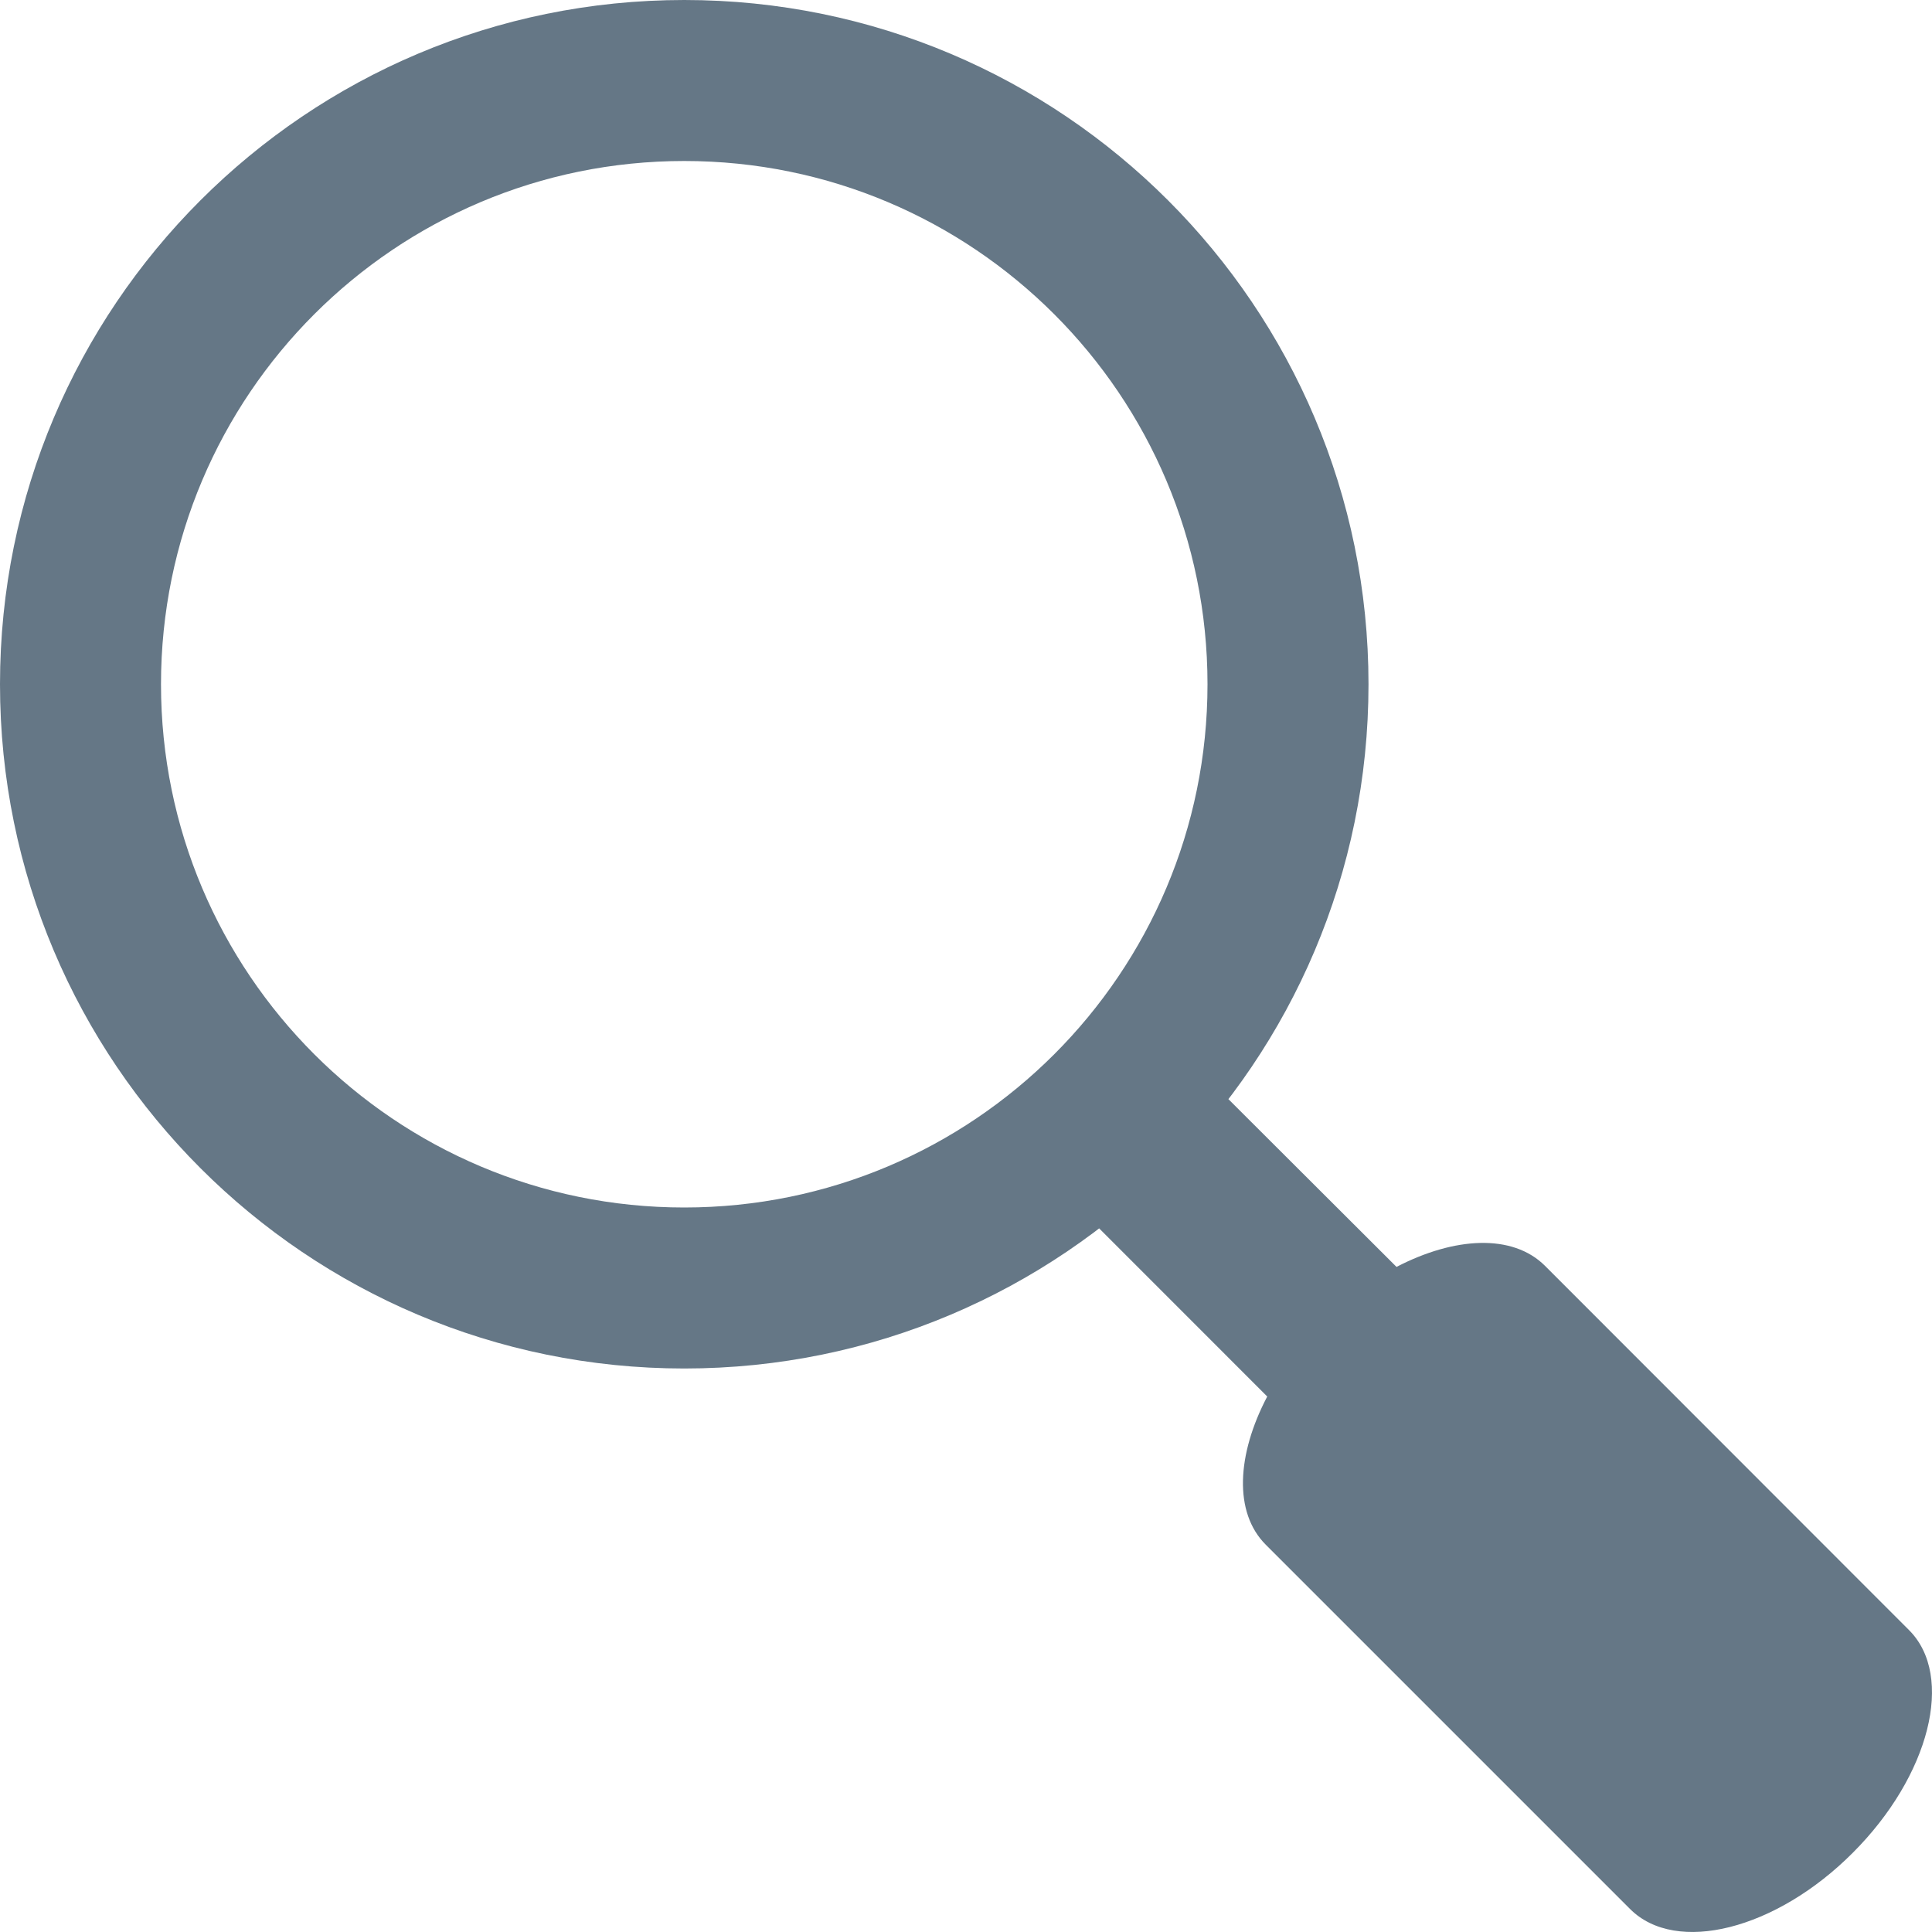
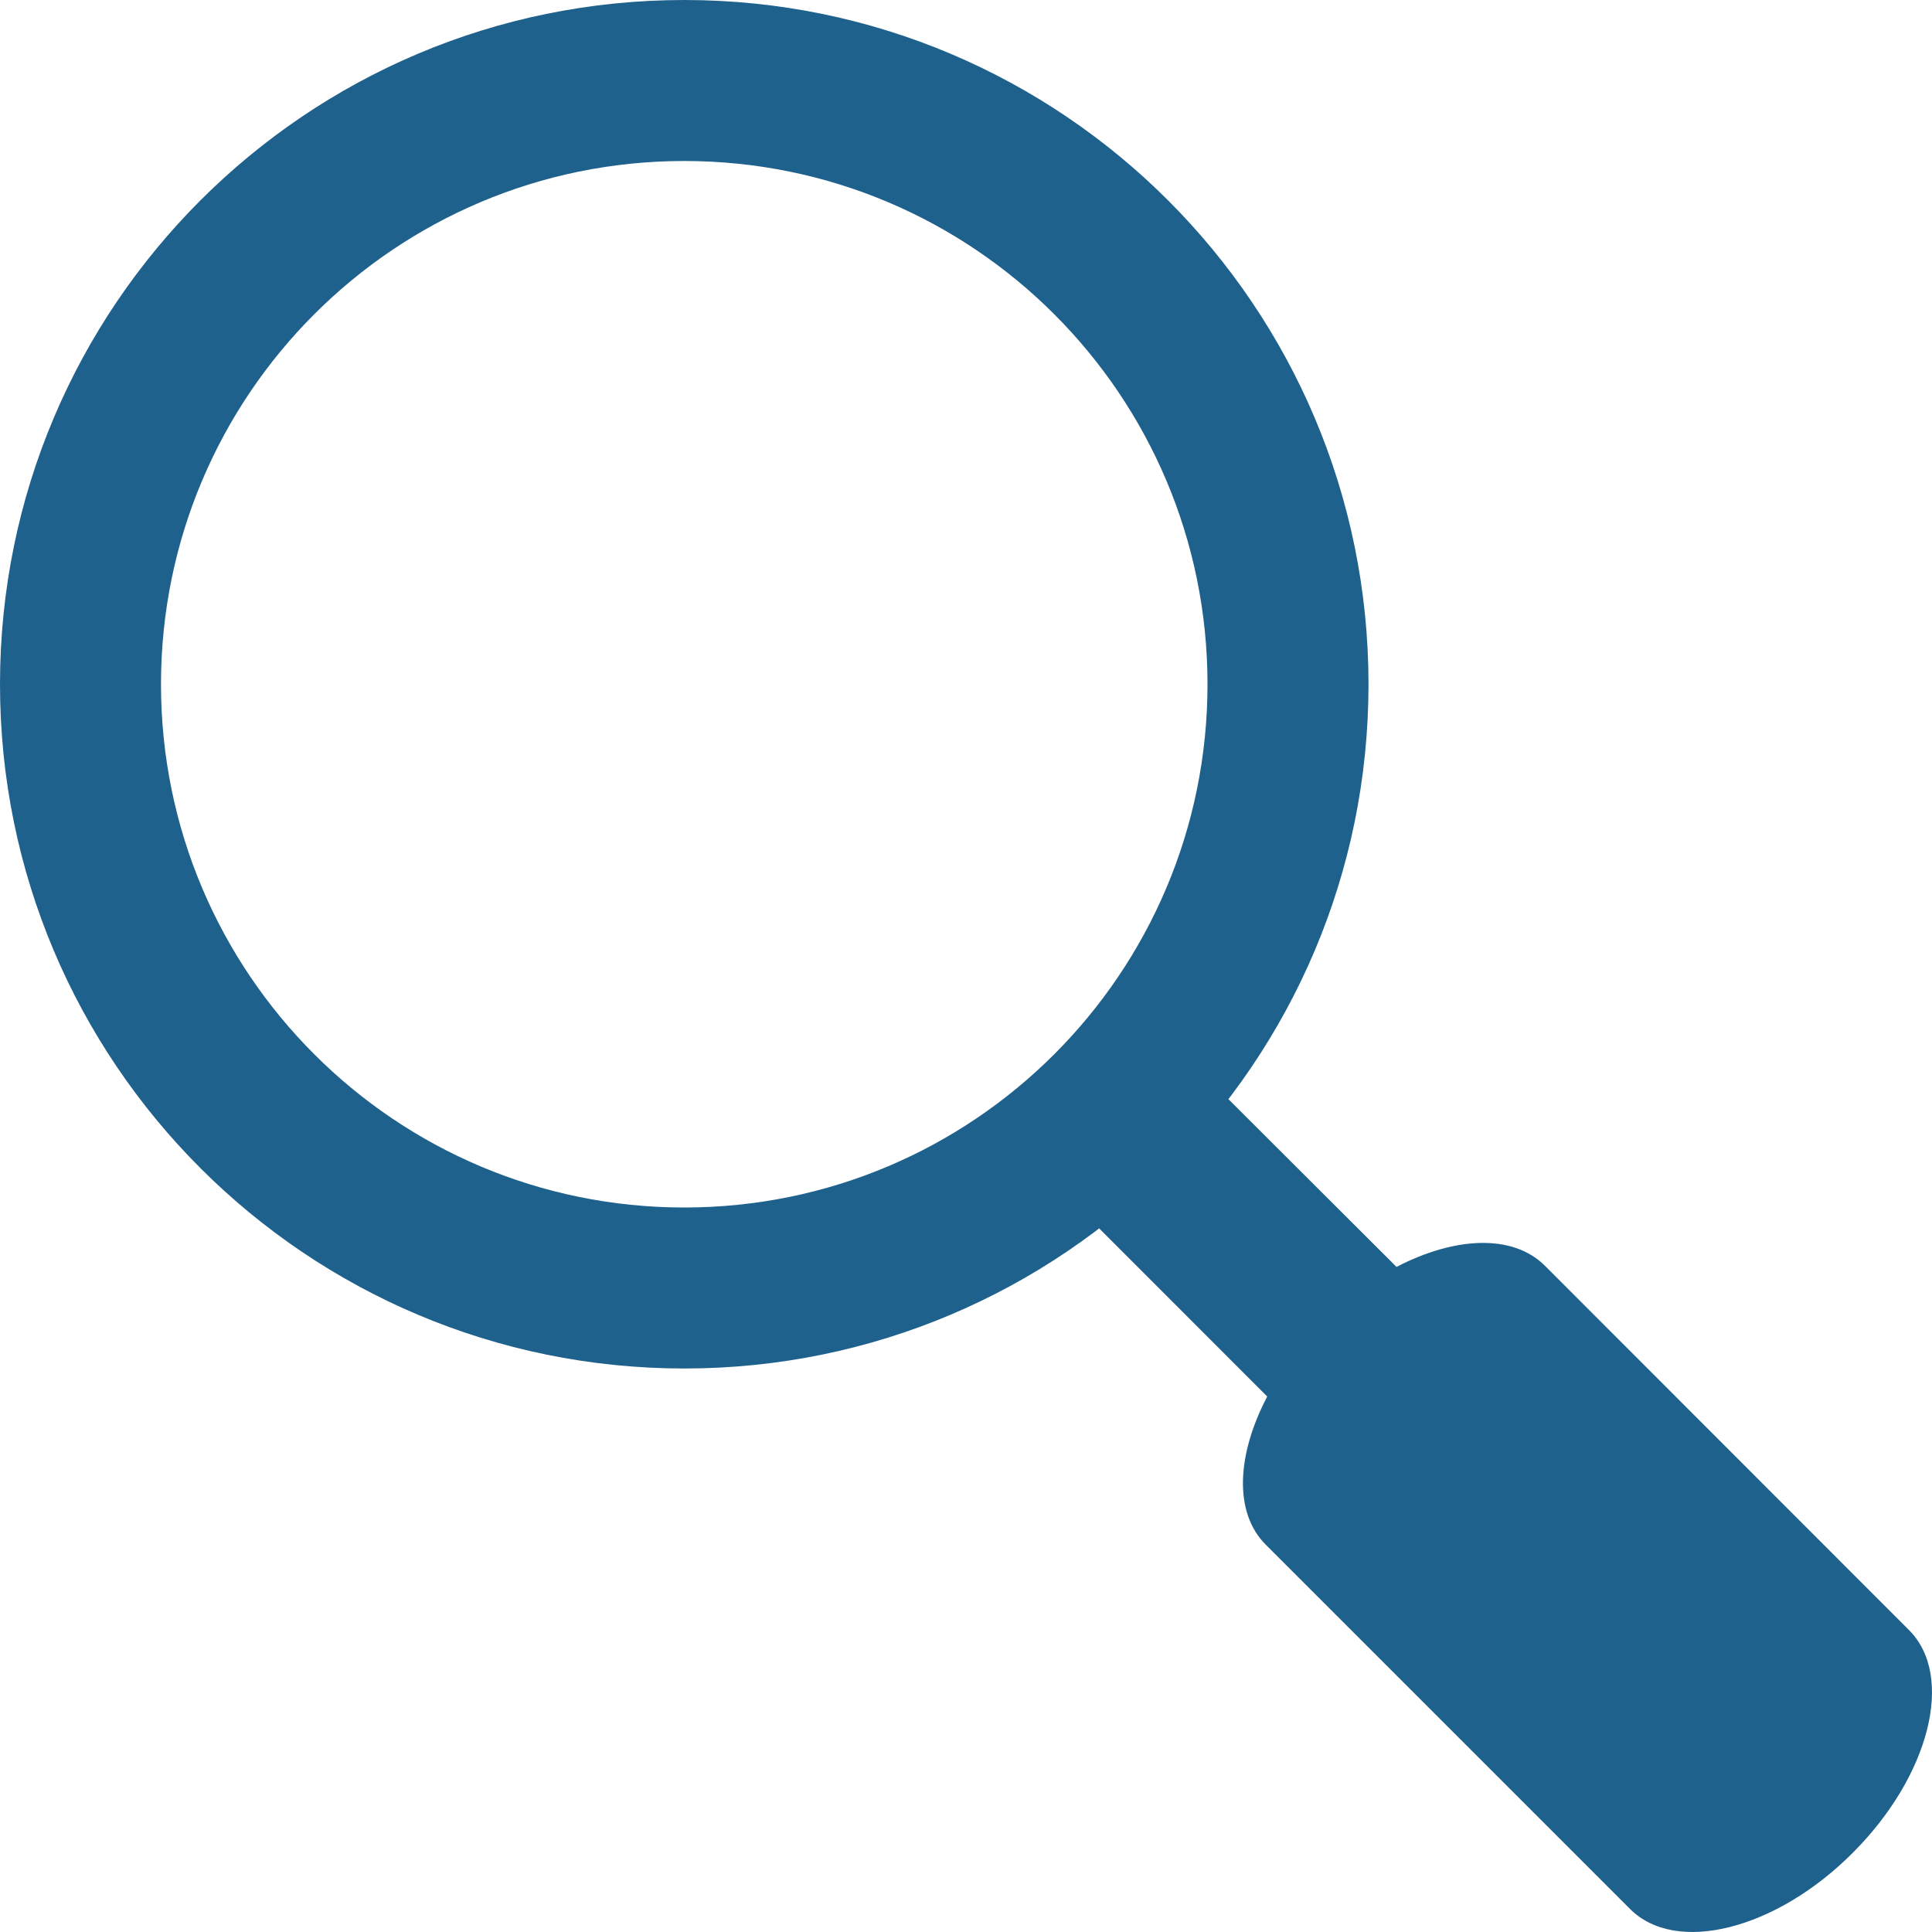
<svg xmlns="http://www.w3.org/2000/svg" viewBox="0 0 24 24" width="24px" height="24px">
  <g id="surface17341316">
-     <path style=" stroke:none;fill-rule:nonzero;fill:rgb(39.608%,46.667%,52.549%);fill-opacity:1;" d="M 13.262 14.867 L 15.742 17.348 C 15.363 18.07 15.324 18.789 15.723 19.188 L 20.25 23.715 C 20.82 24.285 22.062 23.973 23.016 23.016 C 23.973 22.059 24.285 20.82 23.715 20.25 L 19.191 15.723 C 18.789 15.324 18.07 15.363 17.348 15.738 L 14.867 13.262 Z M 8.5 0 C 3.805 0 0 3.805 0 8.5 C 0 13.195 3.805 17 8.5 17 C 13.195 17 17 13.195 17 8.5 C 17 3.805 13.195 0 8.5 0 Z M 8.5 15 C 4.91 15 2 12.09 2 8.5 C 2 4.91 4.91 2 8.5 2 C 12.09 2 15 4.91 15 8.5 C 15 12.09 12.09 15 8.5 15 Z M 8.5 15 " />
+     <path style=" stroke:none;fill-rule:nonzero;fill:rgb(31, 97, 141);fill-opacity:1;" d="M 13.262 14.867 L 15.742 17.348 C 15.363 18.07 15.324 18.789 15.723 19.188 L 20.25 23.715 C 20.82 24.285 22.062 23.973 23.016 23.016 C 23.973 22.059 24.285 20.82 23.715 20.25 L 19.191 15.723 C 18.789 15.324 18.07 15.363 17.348 15.738 L 14.867 13.262 Z M 8.5 0 C 3.805 0 0 3.805 0 8.5 C 0 13.195 3.805 17 8.5 17 C 13.195 17 17 13.195 17 8.5 C 17 3.805 13.195 0 8.5 0 Z M 8.5 15 C 4.91 15 2 12.09 2 8.5 C 2 4.91 4.91 2 8.5 2 C 12.09 2 15 4.91 15 8.5 C 15 12.09 12.09 15 8.5 15 Z M 8.5 15 " />
  </g>
</svg>
